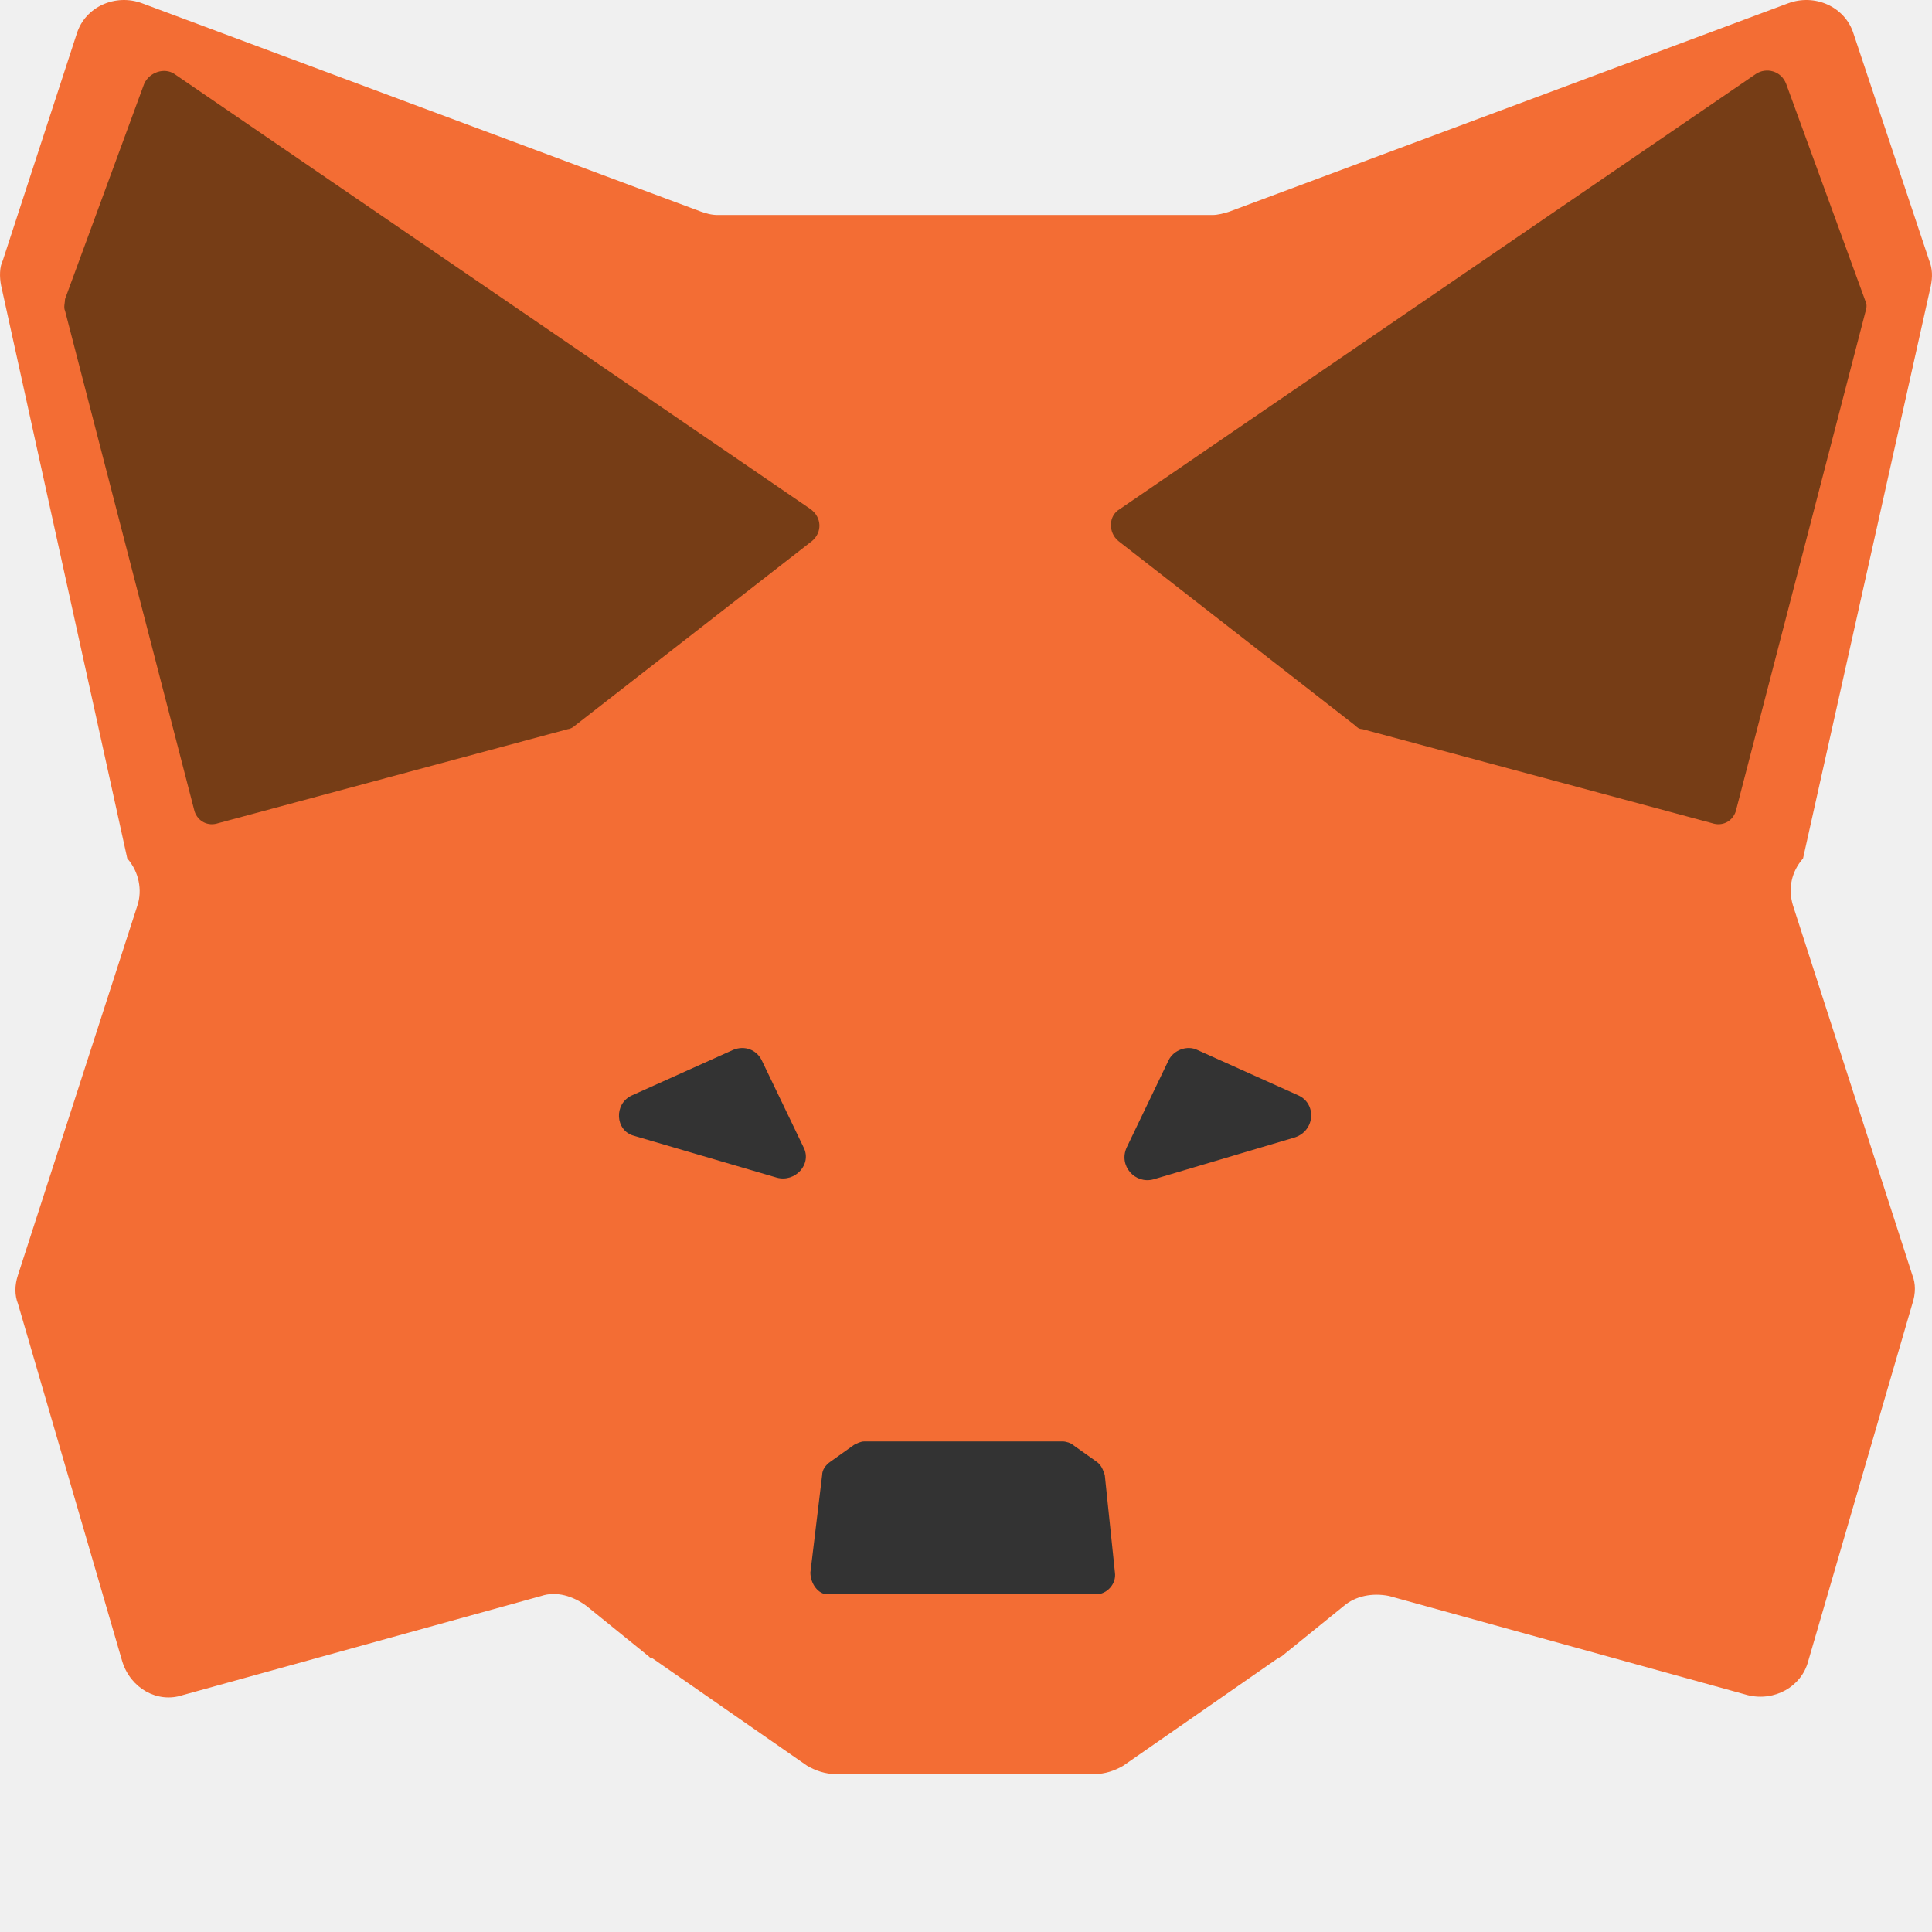
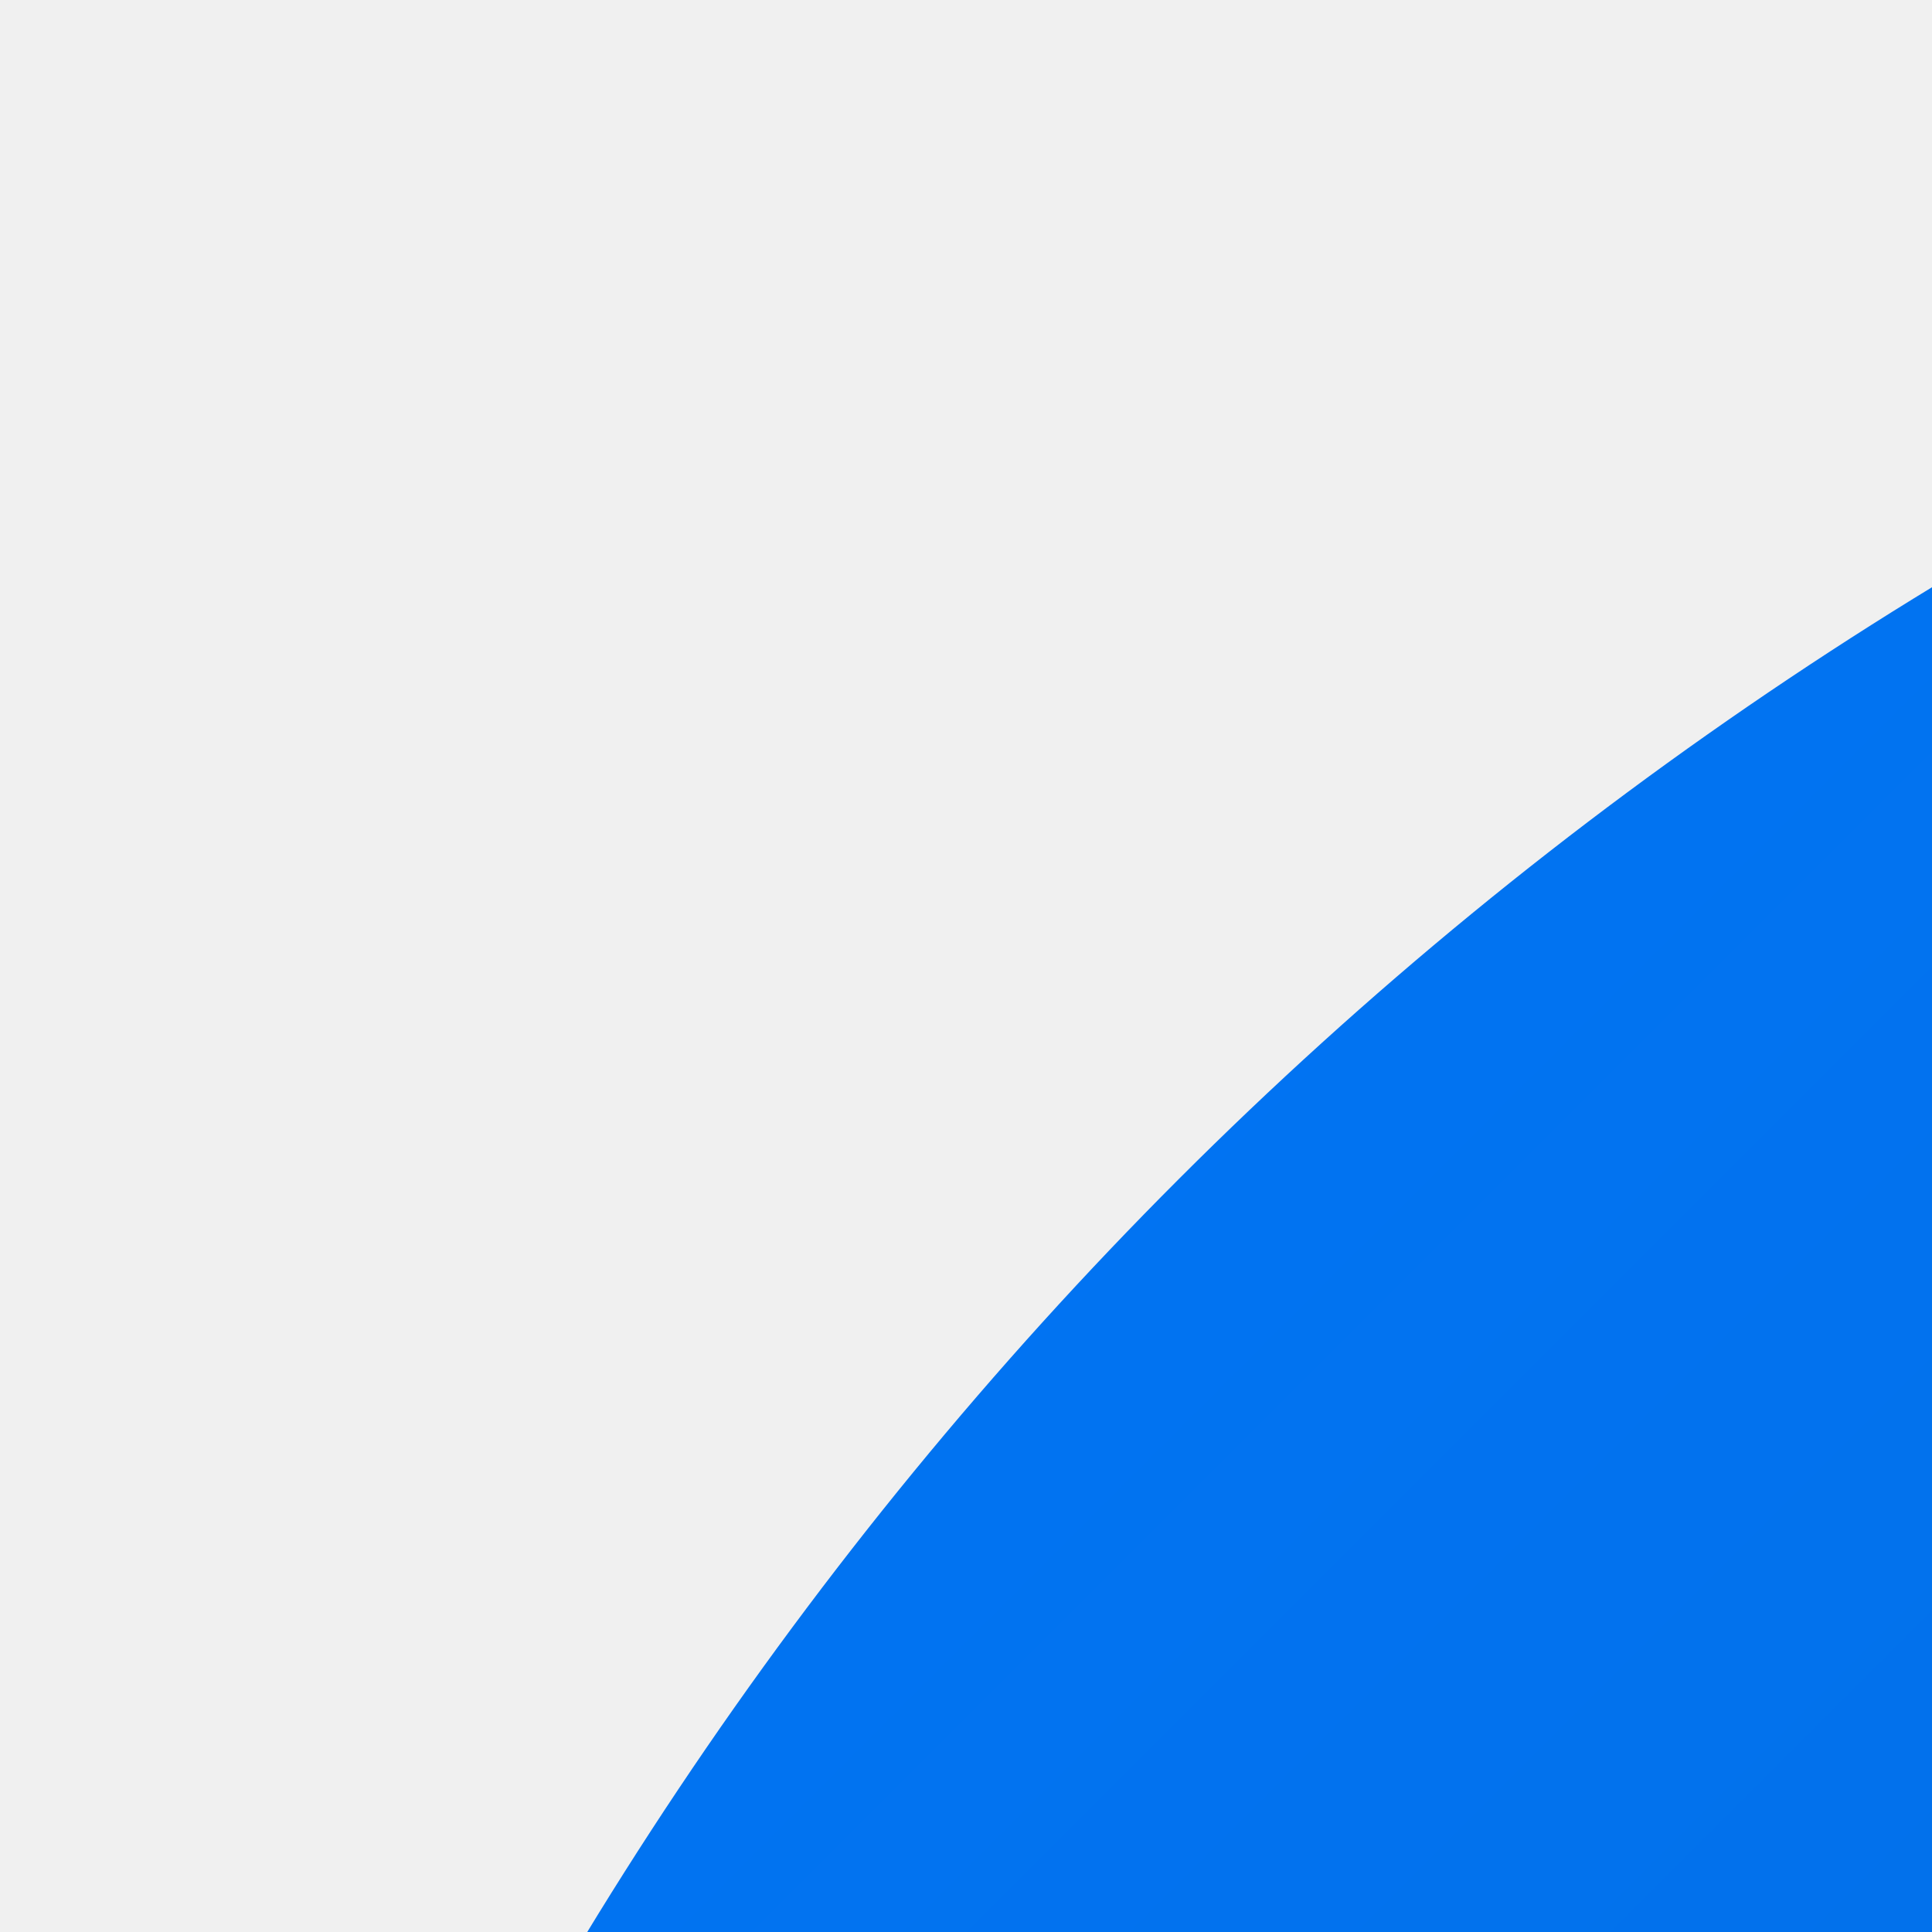
<svg xmlns="http://www.w3.org/2000/svg" width="24" height="24" viewBox="0 0 24 24" fill="none">
-   <path d="M8.49 3.5L1.492 0.5L0.492 3.5L2.492 12L21.487 11.5L23.486 3.5L21.987 0.5L15.488 3.5H8.49Z" fill="#763D16" />
-   <path d="M6.99 12H17.988V19H6.99V12Z" fill="#333333" />
-   <rect x="7.99" y="17" width="5.998" height="3" fill="#333333" />
-   <path d="M1.581 10.664C1.728 10.831 1.769 11.061 1.707 11.248L0.223 15.84C0.181 15.965 0.181 16.09 0.223 16.195L1.519 20.64C1.623 20.974 1.957 21.162 2.271 21.057L6.723 19.826C6.911 19.763 7.12 19.826 7.287 19.951L8.06 20.577C8.081 20.598 8.081 20.598 8.102 20.598L10.025 21.934C10.129 21.996 10.255 22.038 10.38 22.038H13.599C13.724 22.038 13.85 21.996 13.954 21.934L15.877 20.598C15.898 20.598 15.898 20.577 15.919 20.577L16.692 19.951C16.838 19.826 17.047 19.784 17.256 19.826L21.708 21.057C22.043 21.141 22.377 20.953 22.461 20.64L23.756 16.195C23.798 16.069 23.798 15.944 23.756 15.84L22.273 11.248C22.21 11.04 22.252 10.831 22.398 10.664L23.986 3.548C24.007 3.443 24.007 3.339 23.965 3.235L23.025 0.417C22.92 0.083 22.544 -0.084 22.21 0.042L15.271 2.629C15.208 2.65 15.125 2.671 15.062 2.671H8.917C8.834 2.671 8.771 2.65 8.708 2.629L1.769 0.042C1.435 -0.084 1.059 0.083 0.954 0.417L0.035 3.235C-0.007 3.318 -0.007 3.443 0.014 3.548L1.581 10.664ZM13.996 14.254L14.518 13.168C14.581 13.043 14.748 12.981 14.874 13.043L16.128 13.607C16.358 13.711 16.337 14.045 16.086 14.129L14.33 14.65C14.101 14.713 13.892 14.483 13.996 14.254ZM13.892 6.72C13.766 6.615 13.766 6.407 13.912 6.323L21.813 0.918C21.938 0.835 22.126 0.876 22.189 1.043L23.171 3.735C23.192 3.777 23.192 3.819 23.171 3.882L21.562 10.08C21.52 10.205 21.395 10.268 21.269 10.226L16.922 9.057C16.88 9.057 16.859 9.036 16.838 9.015L13.892 6.72ZM10.067 19.534L10.213 18.323C10.213 18.261 10.255 18.198 10.318 18.156L10.61 17.948C10.652 17.927 10.694 17.906 10.736 17.906H13.202C13.244 17.906 13.306 17.927 13.327 17.948L13.62 18.156C13.682 18.198 13.703 18.261 13.724 18.323L13.85 19.534C13.871 19.68 13.745 19.805 13.62 19.805H10.276C10.171 19.805 10.067 19.68 10.067 19.534ZM7.851 13.607L9.105 13.043C9.252 12.981 9.398 13.043 9.461 13.168L9.983 14.254C10.088 14.462 9.879 14.692 9.649 14.629L7.872 14.108C7.642 14.045 7.621 13.711 7.851 13.607ZM0.808 3.861C0.787 3.819 0.808 3.756 0.808 3.715L1.79 1.043C1.853 0.897 2.041 0.835 2.166 0.918L10.067 6.323C10.213 6.428 10.213 6.615 10.088 6.72L7.141 9.015C7.12 9.036 7.078 9.057 7.057 9.057L2.71 10.226C2.584 10.268 2.459 10.205 2.417 10.08L0.808 3.861Z" fill="#F36D34" />
+   <path fill-rule="evenodd" clip-rule="evenodd" d="M100 50C100 43.456 98.698 36.912 96.194 30.866C93.69 24.82 89.983 19.272 85.355 14.645C80.728 10.017 75.18 6.31 69.134 3.806C63.088 1.302 56.544 0 50 0C43.456 0 36.912 1.302 30.866 3.806C24.82 6.31 19.272 10.017 14.645 14.645C10.017 19.272 6.31 24.82 3.806 30.866C1.302 36.912 0 43.456 0 50C0 56.544 1.302 63.088 3.806 69.134C6.31 75.18 10.017 80.728 14.645 85.355C19.272 89.983 24.82 93.69 30.866 96.194C36.912 98.698 43.456 100 50 100C56.544 100 63.088 98.698 69.134 96.194C75.18 93.69 80.728 89.983 85.355 85.355C89.983 80.728 93.69 75.18 96.194 69.134C98.698 63.088 100 56.544 100 50Z" fill="url(#paint0_linear)" />
+   <path fill-rule="evenodd" clip-rule="evenodd" d="M47.416 27.425H52.584V72.577H47.416V27.425Z" fill="white" />
+   <path fill-rule="evenodd" clip-rule="evenodd" d="M44.483 48.665V43.269C40.338 41.23 37.484 36.964 37.484 32.032C37.484 25.122 43.088 19.518 50 19.518C57.761 19.518 63.365 25.122 63.365 32.032C63.365 33.774 63.007 35.433 62.148 37.404L59.941 30.229L55.517 31.612L59.44 46.544L74.67 40.941L72.819 36.574L67.139 38.518C68.167 36.289 68.369 34.65 68.369 32.032C68.369 22.356 60.525 14.512 50 14.512C40.324 14.512 32.48 22.356 32.48 32.032C32.48 39.78 37.511 46.353 44.483 48.665Z" fill="white" />
+   <path fill-rule="evenodd" clip-rule="evenodd" d="M55.517 51.337V56.733C59.662 58.773 62.516 63.038 62.516 67.97C62.516 74.88 56.912 80.484 50 80.484C42.239 80.484 36.635 74.88 36.635 67.97C36.635 66.228 36.993 64.569 37.852 62.598L40.059 69.773L44.483 68.39L40.56 53.458L25.33 59.062L27.181 63.428L32.861 61.484C31.833 63.713 31.631 65.352 31.631 67.97C31.631 77.646 39.475 85.49 50 85.49C59.676 85.49 67.52 77.646 67.52 67.97C67.52 60.222 62.489 53.649 55.517 51.337Z" fill="white" />
+   <defs>
+     <linearGradient id="paint0_linear" x1="-50" y1="50" x2="50" y2="150" gradientUnits="userSpaceOnUse">
+       <stop stop-color="#0077FC" />
+       <stop offset="1" stop-color="#095EB5" />
+     </linearGradient>
+   </defs>
</svg>
